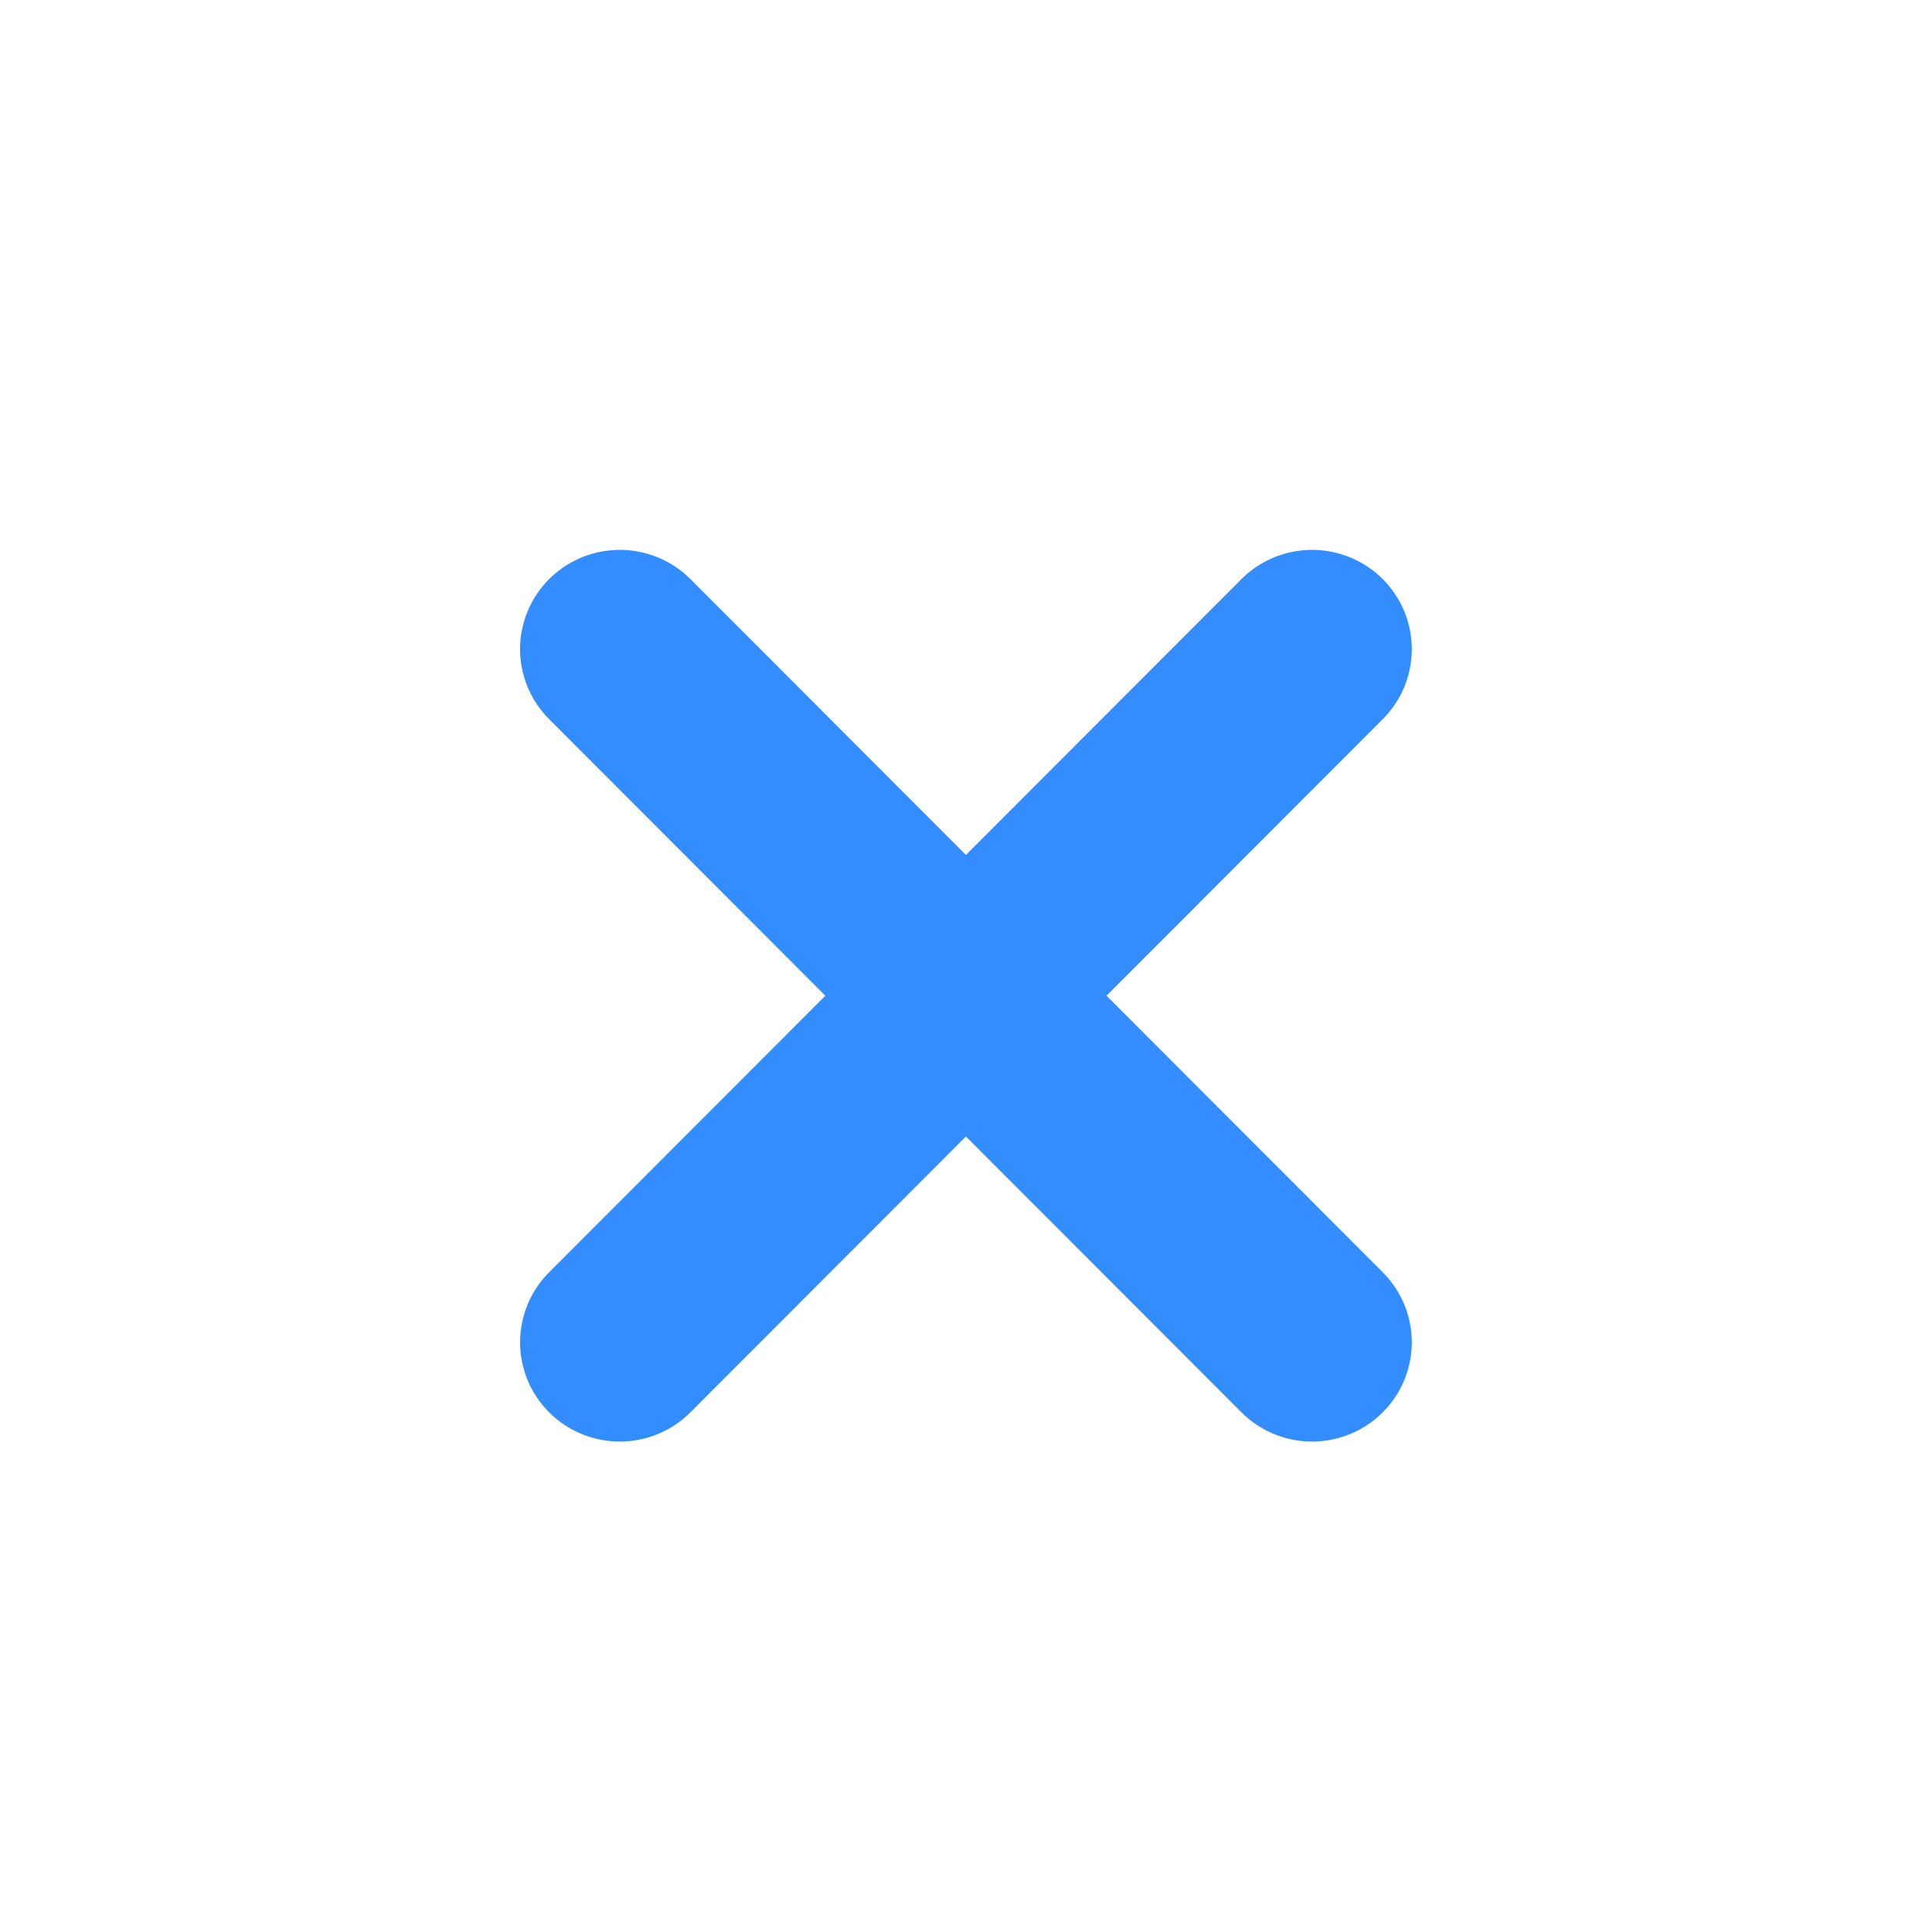
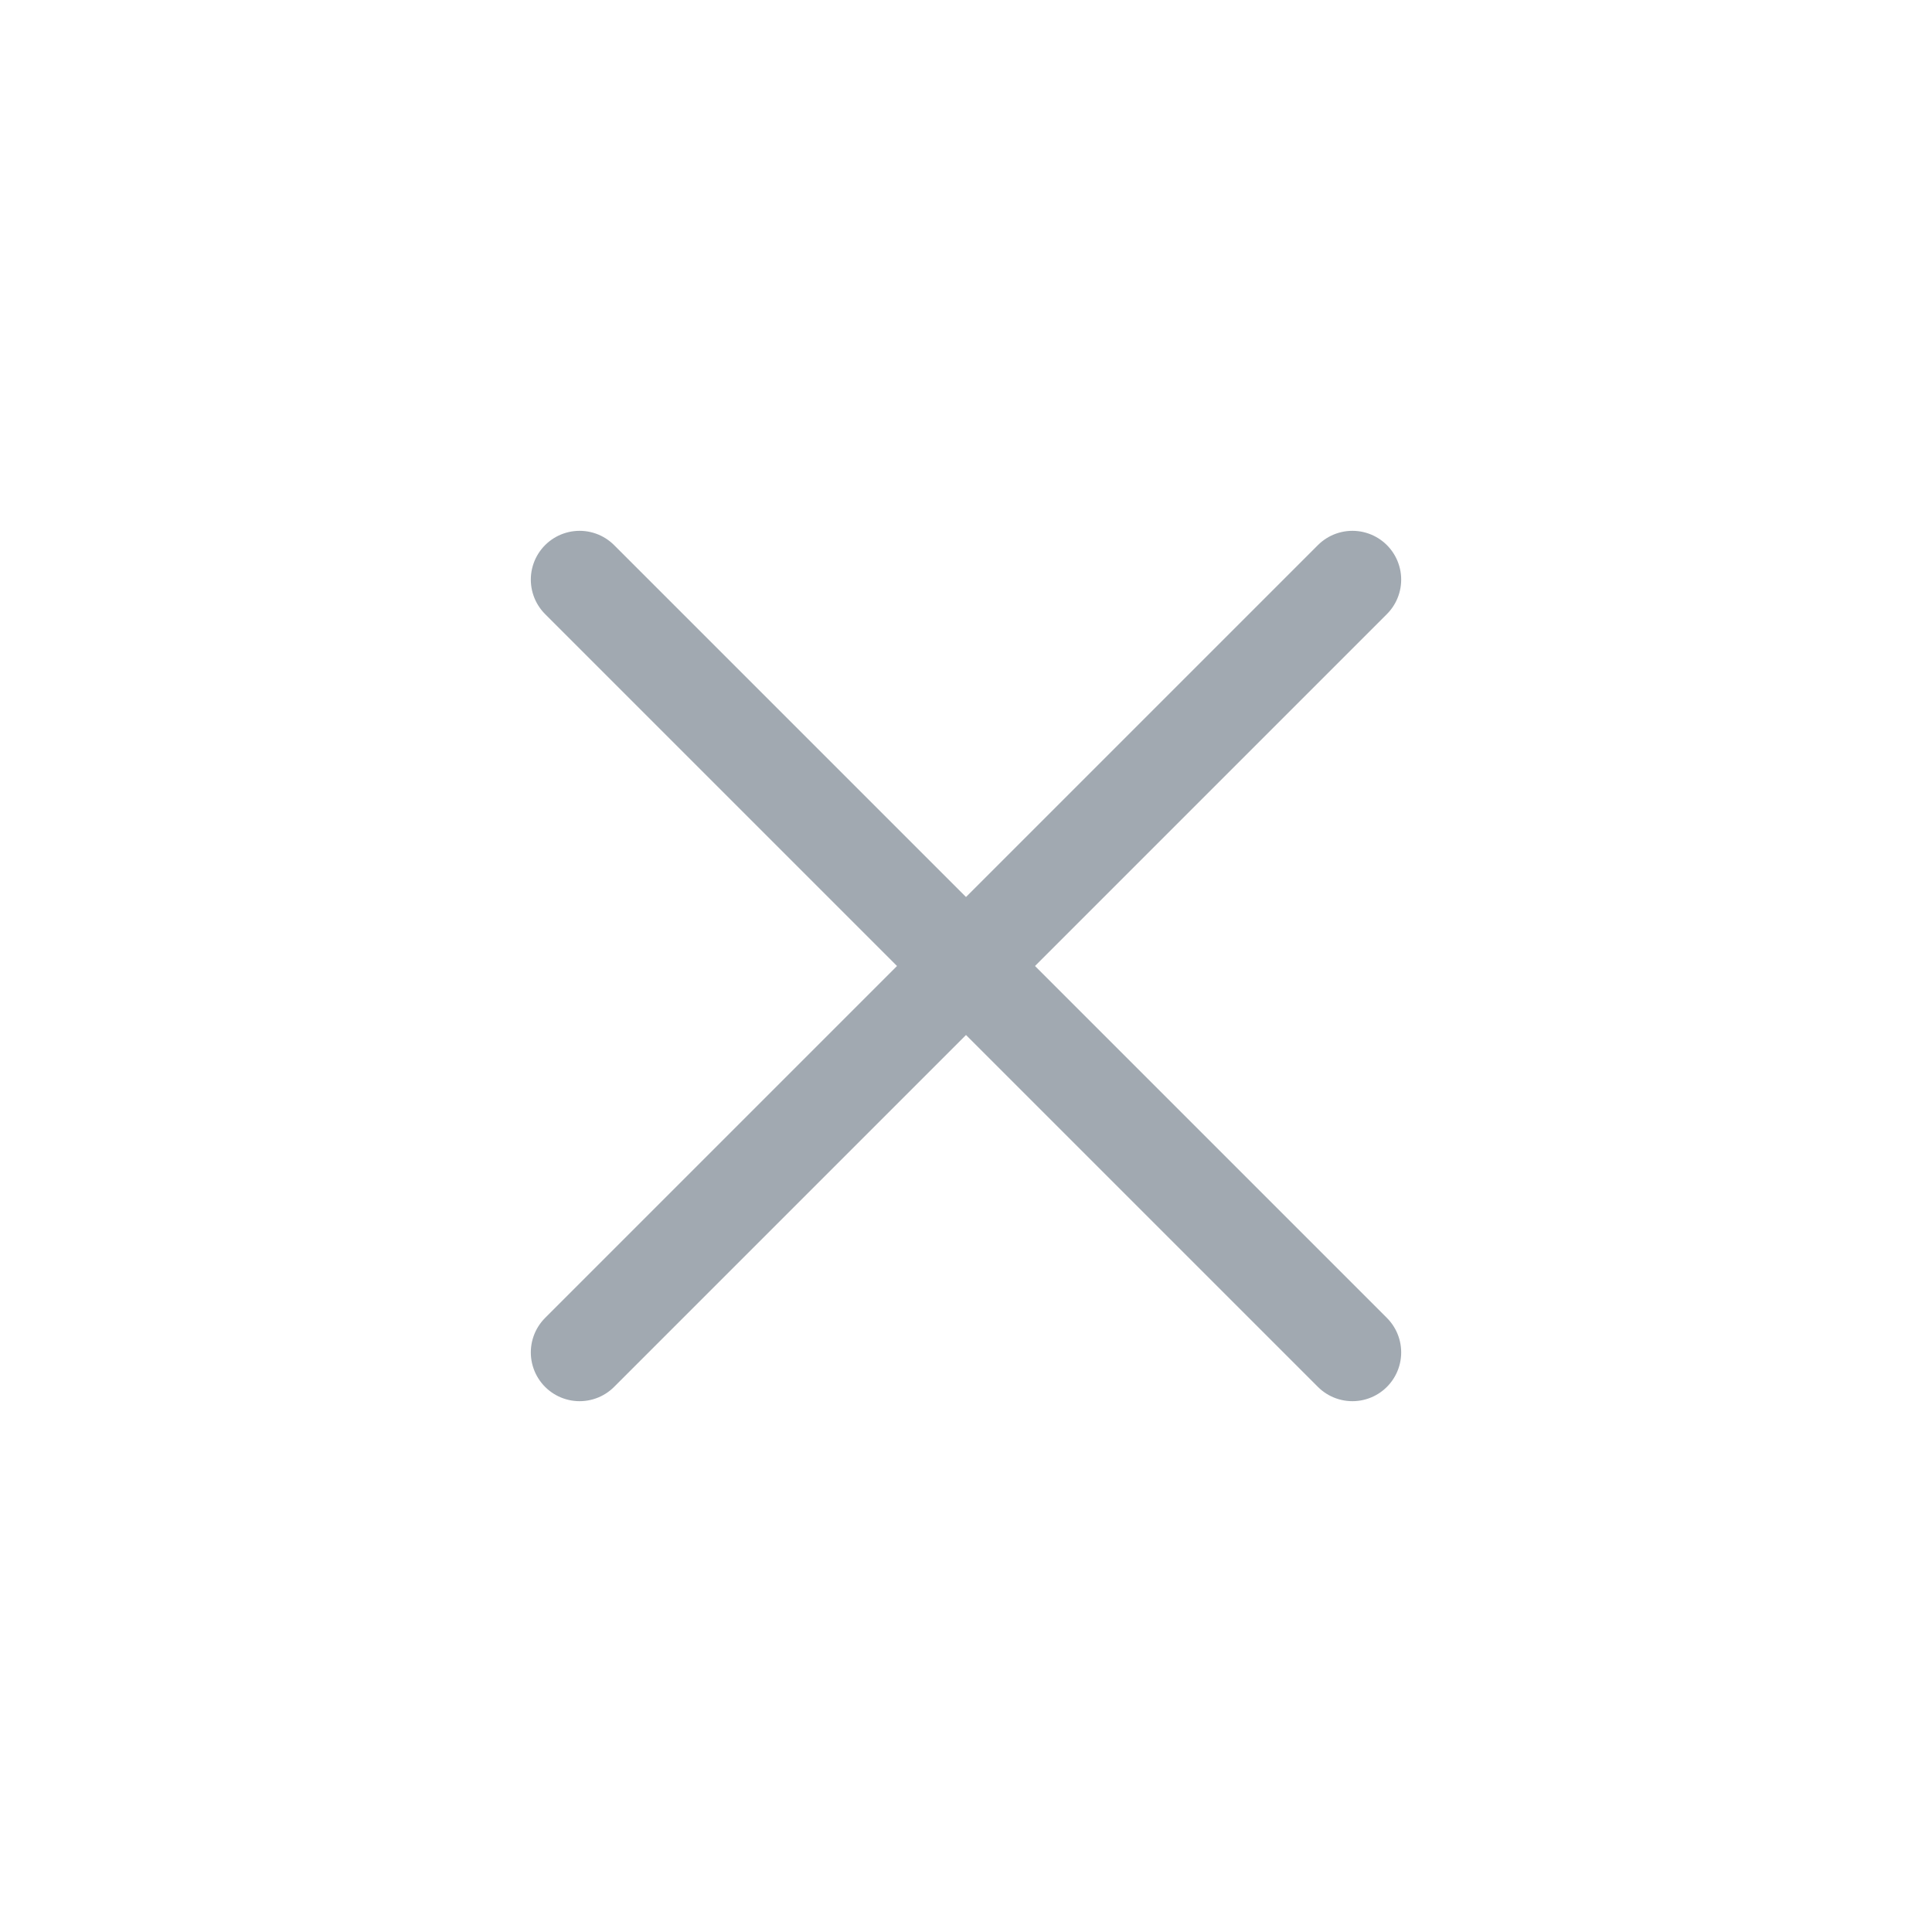
<svg xmlns="http://www.w3.org/2000/svg" viewBox="0 0 50 50" version="1.2" baseProfile="tiny">
  <defs>
</defs>
  <g fill="none" stroke="black" stroke-width="1" fill-rule="evenodd" stroke-linecap="square" stroke-linejoin="bevel">
-     <g fill="#000000" fill-opacity="1" stroke="none" transform="matrix(2.5,0,0,2.5,37.7942,44.9545)" font-family="Noto Sans" font-size="10" font-weight="400" font-style="normal" opacity="0">
-       <rect x="-15.118" y="-17.982" width="20" height="20" />
-     </g>
-     <g fill="#d3dae3" fill-opacity="1" stroke="none" transform="matrix(1.03034,0,0,1.02562,416.367,-269.481)" font-family="Noto Sans" font-size="10" font-weight="400" font-style="normal">
-       <path vector-effect="none" fill-rule="nonzero" d="M-388.539,279.129 L-379.329,288.393 L-371.15,296.62" />
-     </g>
-     <g fill="none" stroke="#338dff" stroke-opacity="1" stroke-width="5.009" stroke-linecap="round" stroke-linejoin="miter" stroke-miterlimit="4" transform="matrix(1.03034,0,0,1.02562,416.367,-269.481)" font-family="Noto Sans" font-size="10" font-weight="400" font-style="normal">
-       <path vector-effect="none" fill-rule="nonzero" d="M-388.539,279.129 L-379.329,288.393 L-371.15,296.62" />
-     </g>
-     <g fill="#d3dae3" fill-opacity="1" stroke="none" transform="matrix(1.03034,0,0,1.02562,416.367,-269.481)" font-family="Noto Sans" font-size="10" font-weight="400" font-style="normal">
-       <path vector-effect="none" fill-rule="nonzero" d="M-371.15,279.129 L-388.539,296.62" />
-     </g>
-     <g fill="none" stroke="#338dff" stroke-opacity="1" stroke-width="5.009" stroke-linecap="round" stroke-linejoin="miter" stroke-miterlimit="4" transform="matrix(1.03034,0,0,1.02562,416.367,-269.481)" font-family="Noto Sans" font-size="10" font-weight="400" font-style="normal">
-       <path vector-effect="none" fill-rule="nonzero" d="M-371.15,279.129 L-388.539,296.62" />
+     <g fill="none" stroke="#a1a9b1" stroke-opacity="1" stroke-width="1.01" stroke-linecap="round" stroke-linejoin="miter" stroke-miterlimit="2" transform="matrix(2.5,0,0,2.5,2.5,2.5)" font-family="Noto Sans" font-size="10" font-weight="400" font-style="normal">
+       <polyline fill="none" vector-effect="none" points="5,5 13,13 " />
+       <polyline fill="none" vector-effect="none" points="13,5 5,13 " />
    </g>
    <g fill="none" stroke="#000000" stroke-opacity="1" stroke-width="1" stroke-linecap="square" stroke-linejoin="bevel" transform="matrix(1,0,0,1,0,0)" font-family="Noto Sans" font-size="10" font-weight="400" font-style="normal">
</g>
  </g>
</svg>
